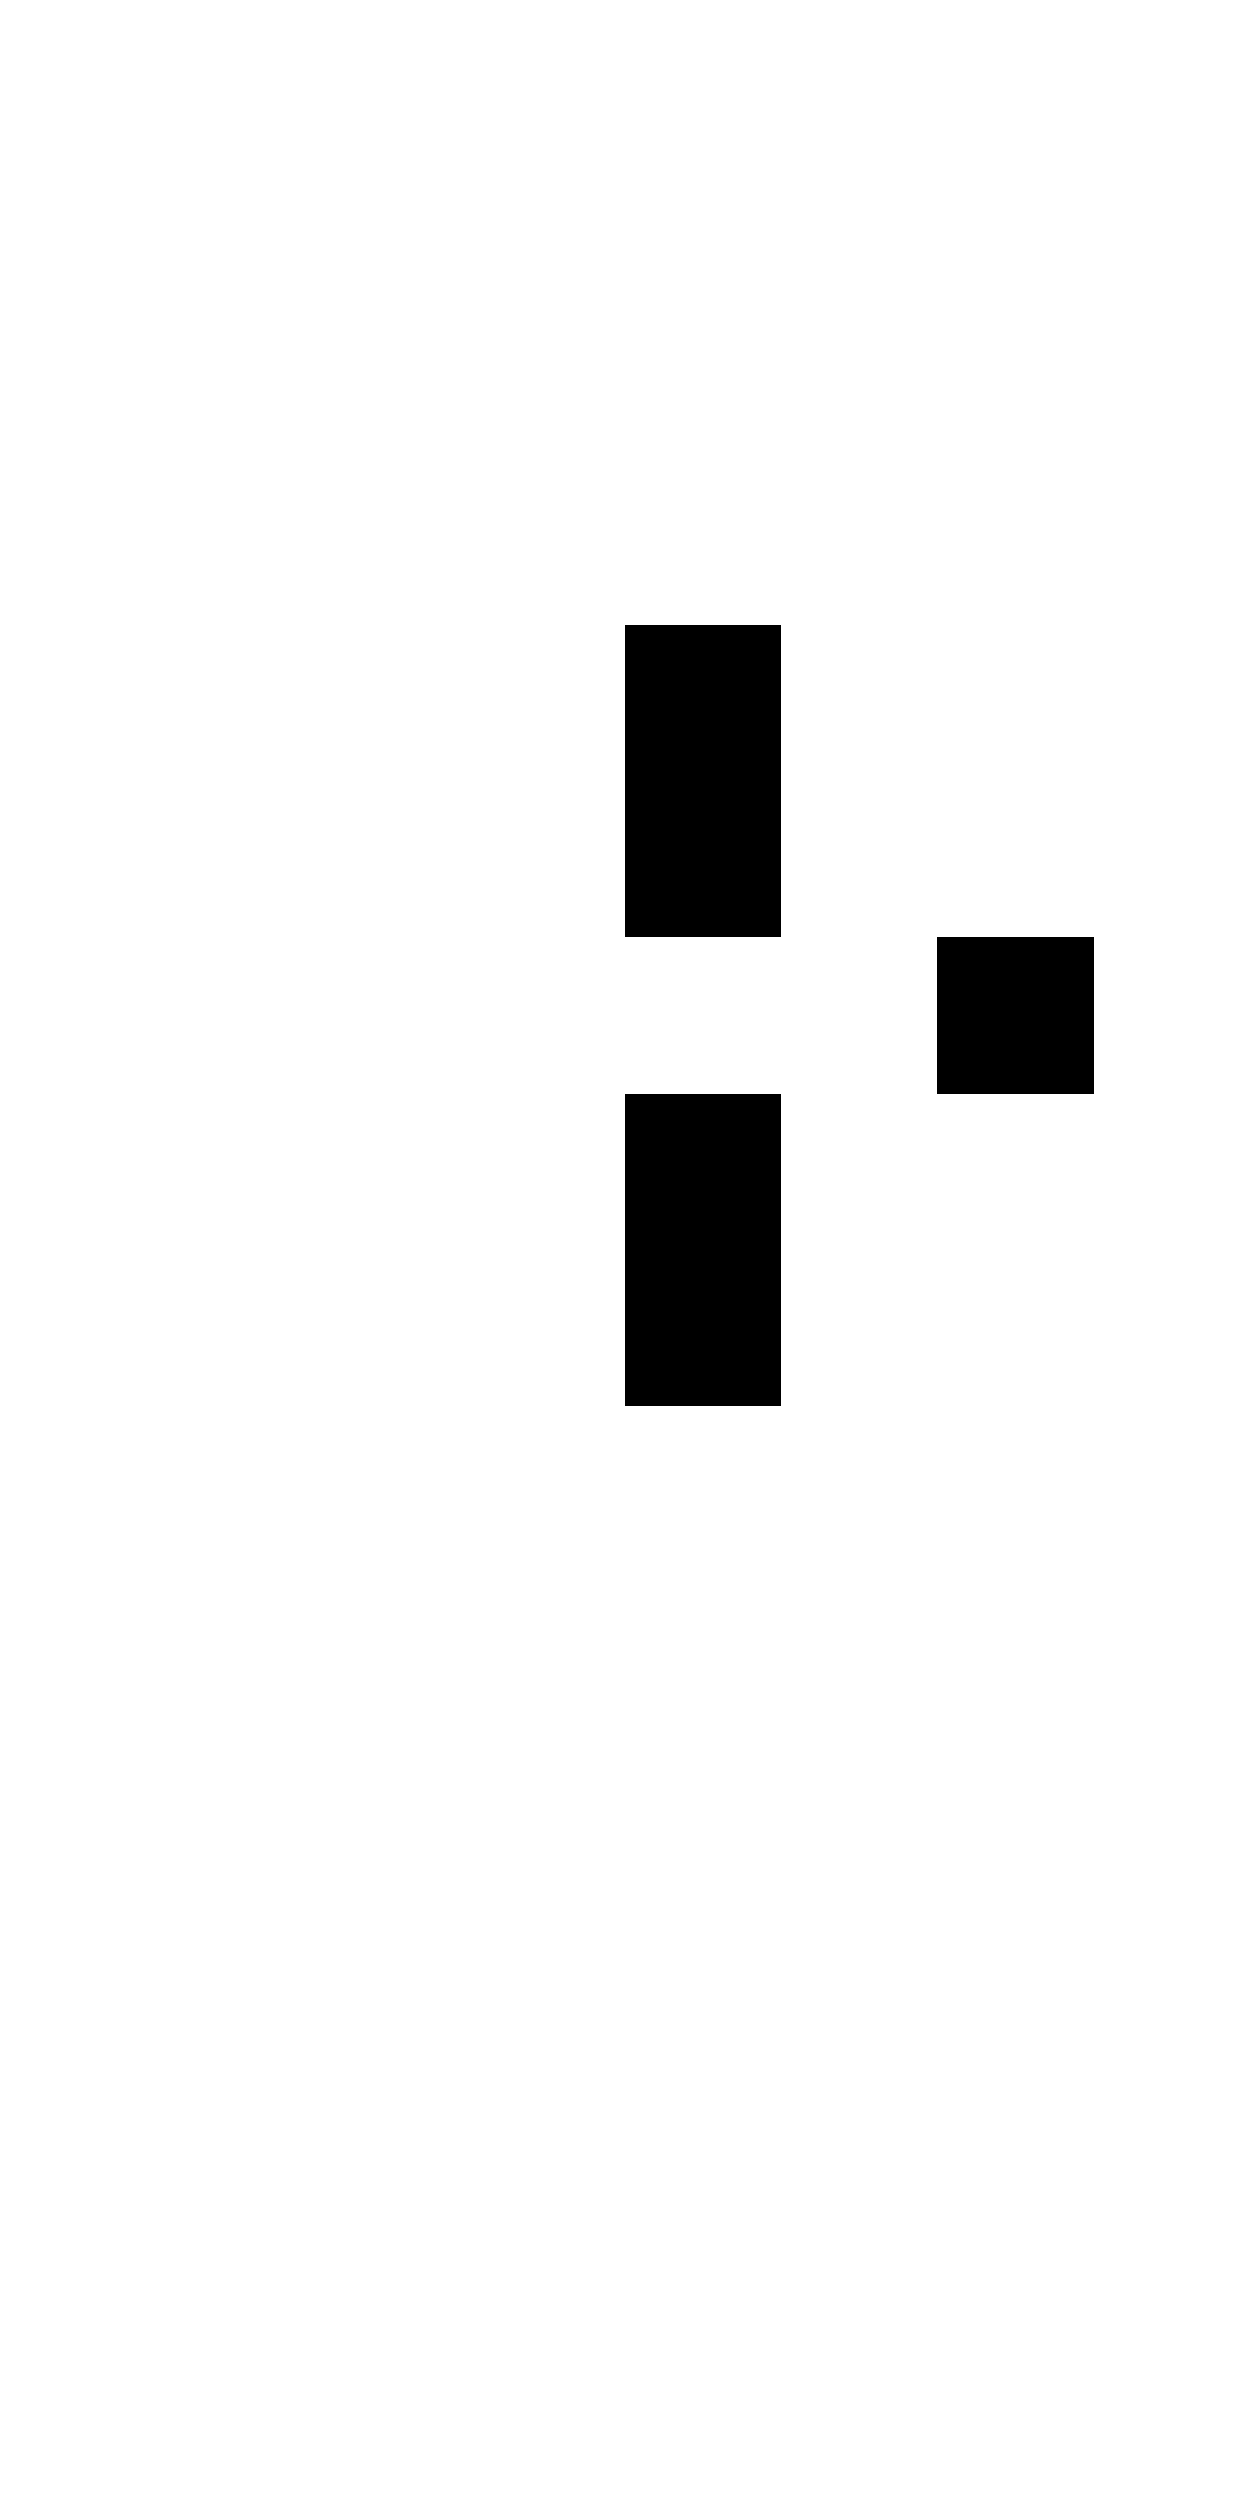
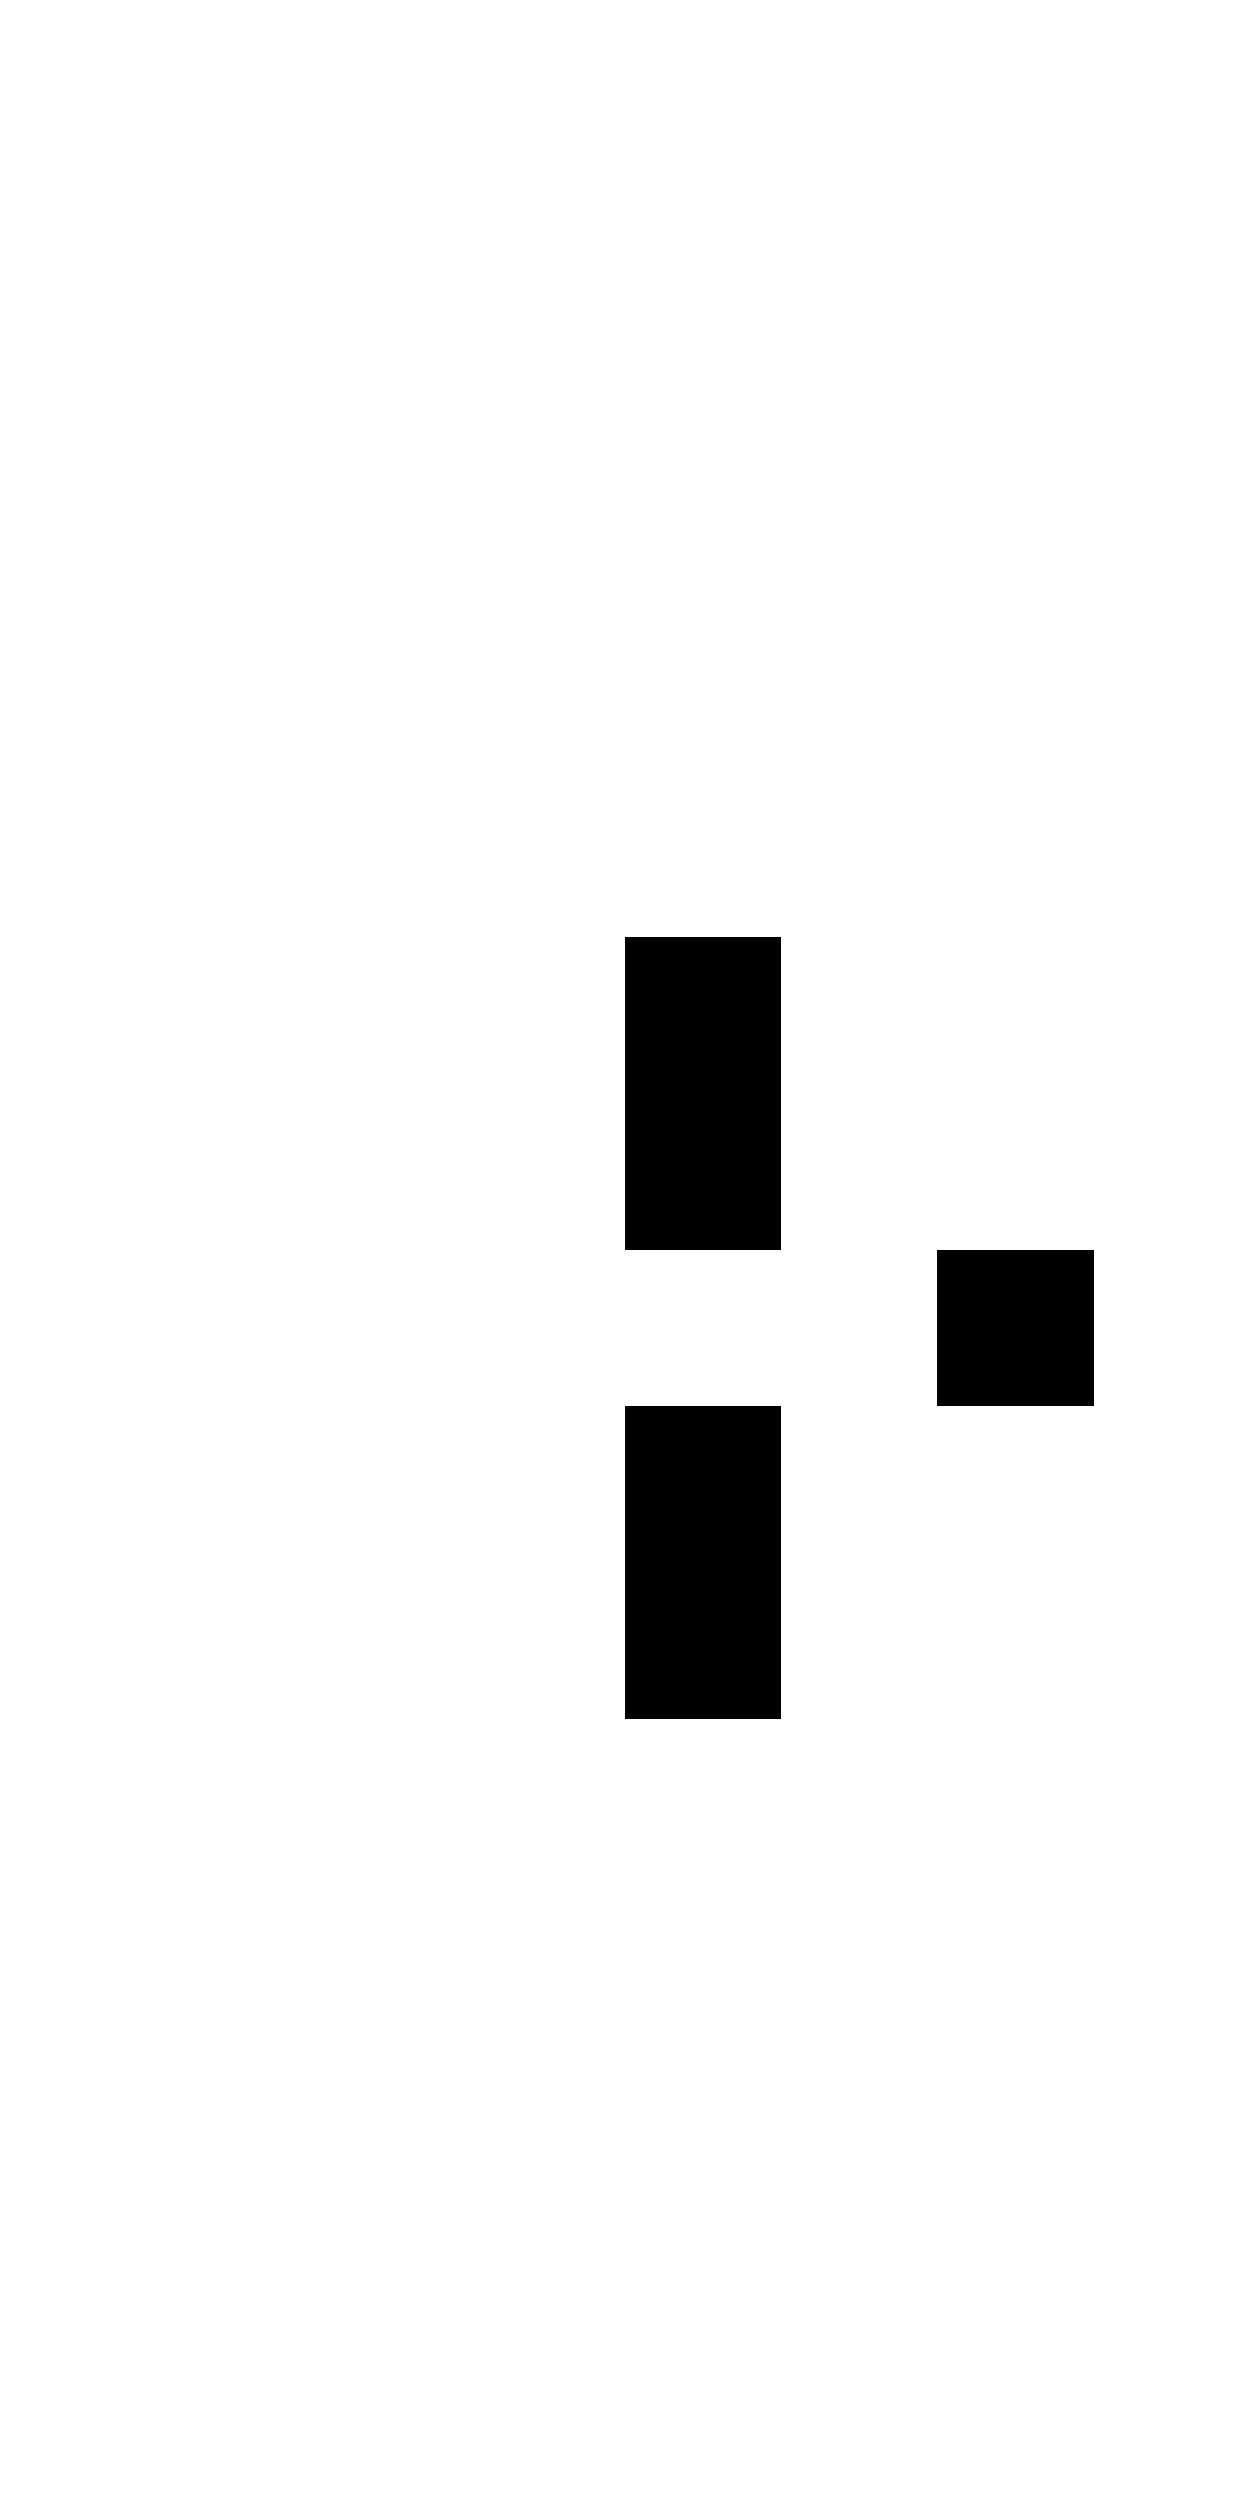
<svg xmlns="http://www.w3.org/2000/svg" baseProfile="full" height="64px" version="1.1" width="32px">
  <defs />
-   <rect fill="rgb(255,255,255)" height="4px" shape-rendering="crispEdges" width="4px" x="4px" y="24px" />
-   <rect fill="rgb(255,255,255)" height="4px" shape-rendering="crispEdges" width="4px" x="8px" y="24px" />
-   <rect fill="rgb(255,255,255)" height="4px" shape-rendering="crispEdges" width="4px" x="12px" y="16px" />
-   <rect fill="rgb(255,255,255)" height="4px" shape-rendering="crispEdges" width="4px" x="12px" y="20px" />
+   <rect fill="rgb(255,255,255)" height="4px" shape-rendering="crispEdges" width="4px" x="4px" y="32px" />
+   <rect fill="rgb(255,255,255)" height="4px" shape-rendering="crispEdges" width="4px" x="8px" y="32px" />
  <rect fill="rgb(255,255,255)" height="4px" shape-rendering="crispEdges" width="4px" x="12px" y="24px" />
  <rect fill="rgb(255,255,255)" height="4px" shape-rendering="crispEdges" width="4px" x="12px" y="28px" />
  <rect fill="rgb(255,255,255)" height="4px" shape-rendering="crispEdges" width="4px" x="12px" y="32px" />
-   <rect fill="rgb(0,0,0)" height="4px" shape-rendering="crispEdges" width="4px" x="16px" y="16px" />
-   <rect fill="rgb(0,0,0)" height="4px" shape-rendering="crispEdges" width="4px" x="16px" y="20px" />
-   <rect fill="rgb(255,255,255)" height="4px" shape-rendering="crispEdges" width="4px" x="16px" y="24px" />
+   <rect fill="rgb(255,255,255)" height="4px" shape-rendering="crispEdges" width="4px" x="12px" y="36px" />
+   <rect fill="rgb(255,255,255)" height="4px" shape-rendering="crispEdges" width="4px" x="12px" y="40px" />
+   <rect fill="rgb(0,0,0)" height="4px" shape-rendering="crispEdges" width="4px" x="16px" y="24px" />
  <rect fill="rgb(0,0,0)" height="4px" shape-rendering="crispEdges" width="4px" x="16px" y="28px" />
-   <rect fill="rgb(0,0,0)" height="4px" shape-rendering="crispEdges" width="4px" x="16px" y="32px" />
-   <rect fill="rgb(255,255,255)" height="4px" shape-rendering="crispEdges" width="4px" x="20px" y="24px" />
-   <rect fill="rgb(0,0,0)" height="4px" shape-rendering="crispEdges" width="4px" x="24px" y="24px" />
+   <rect fill="rgb(255,255,255)" height="4px" shape-rendering="crispEdges" width="4px" x="16px" y="32px" />
+   <rect fill="rgb(0,0,0)" height="4px" shape-rendering="crispEdges" width="4px" x="16px" y="36px" />
+   <rect fill="rgb(0,0,0)" height="4px" shape-rendering="crispEdges" width="4px" x="16px" y="40px" />
+   <rect fill="rgb(255,255,255)" height="4px" shape-rendering="crispEdges" width="4px" x="20px" y="32px" />
+   <rect fill="rgb(0,0,0)" height="4px" shape-rendering="crispEdges" width="4px" x="24px" y="32px" />
</svg>
